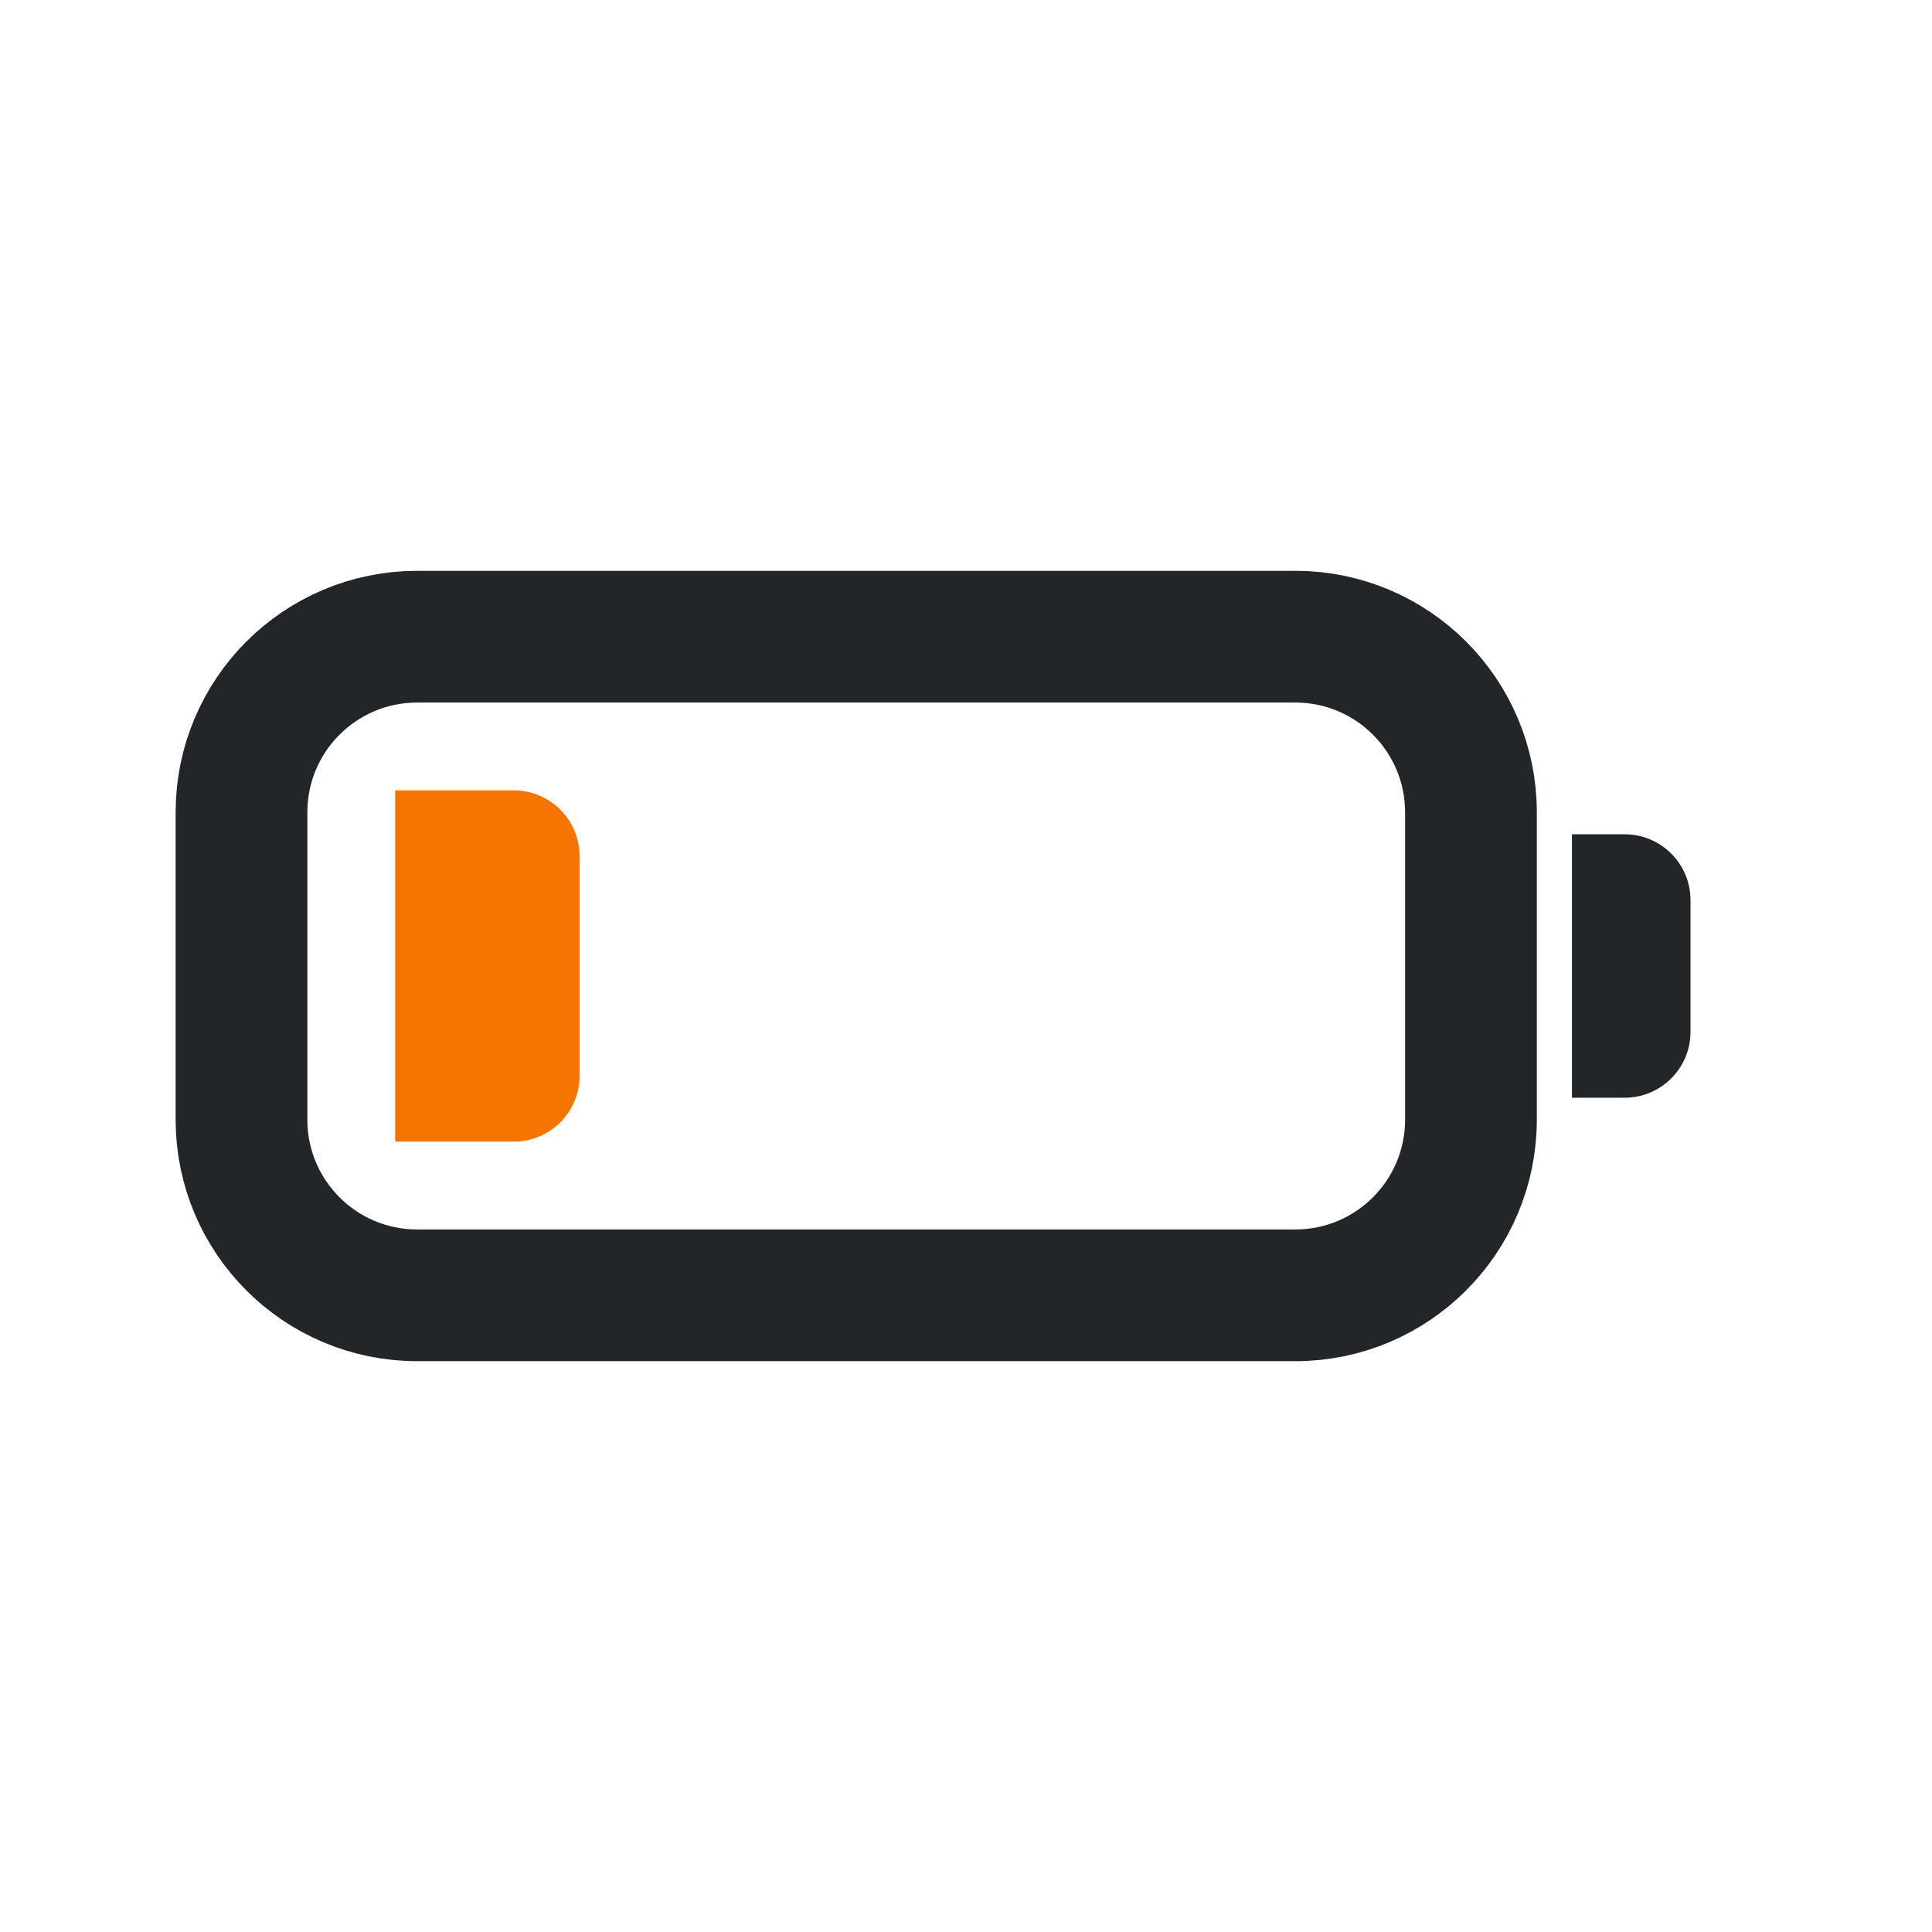
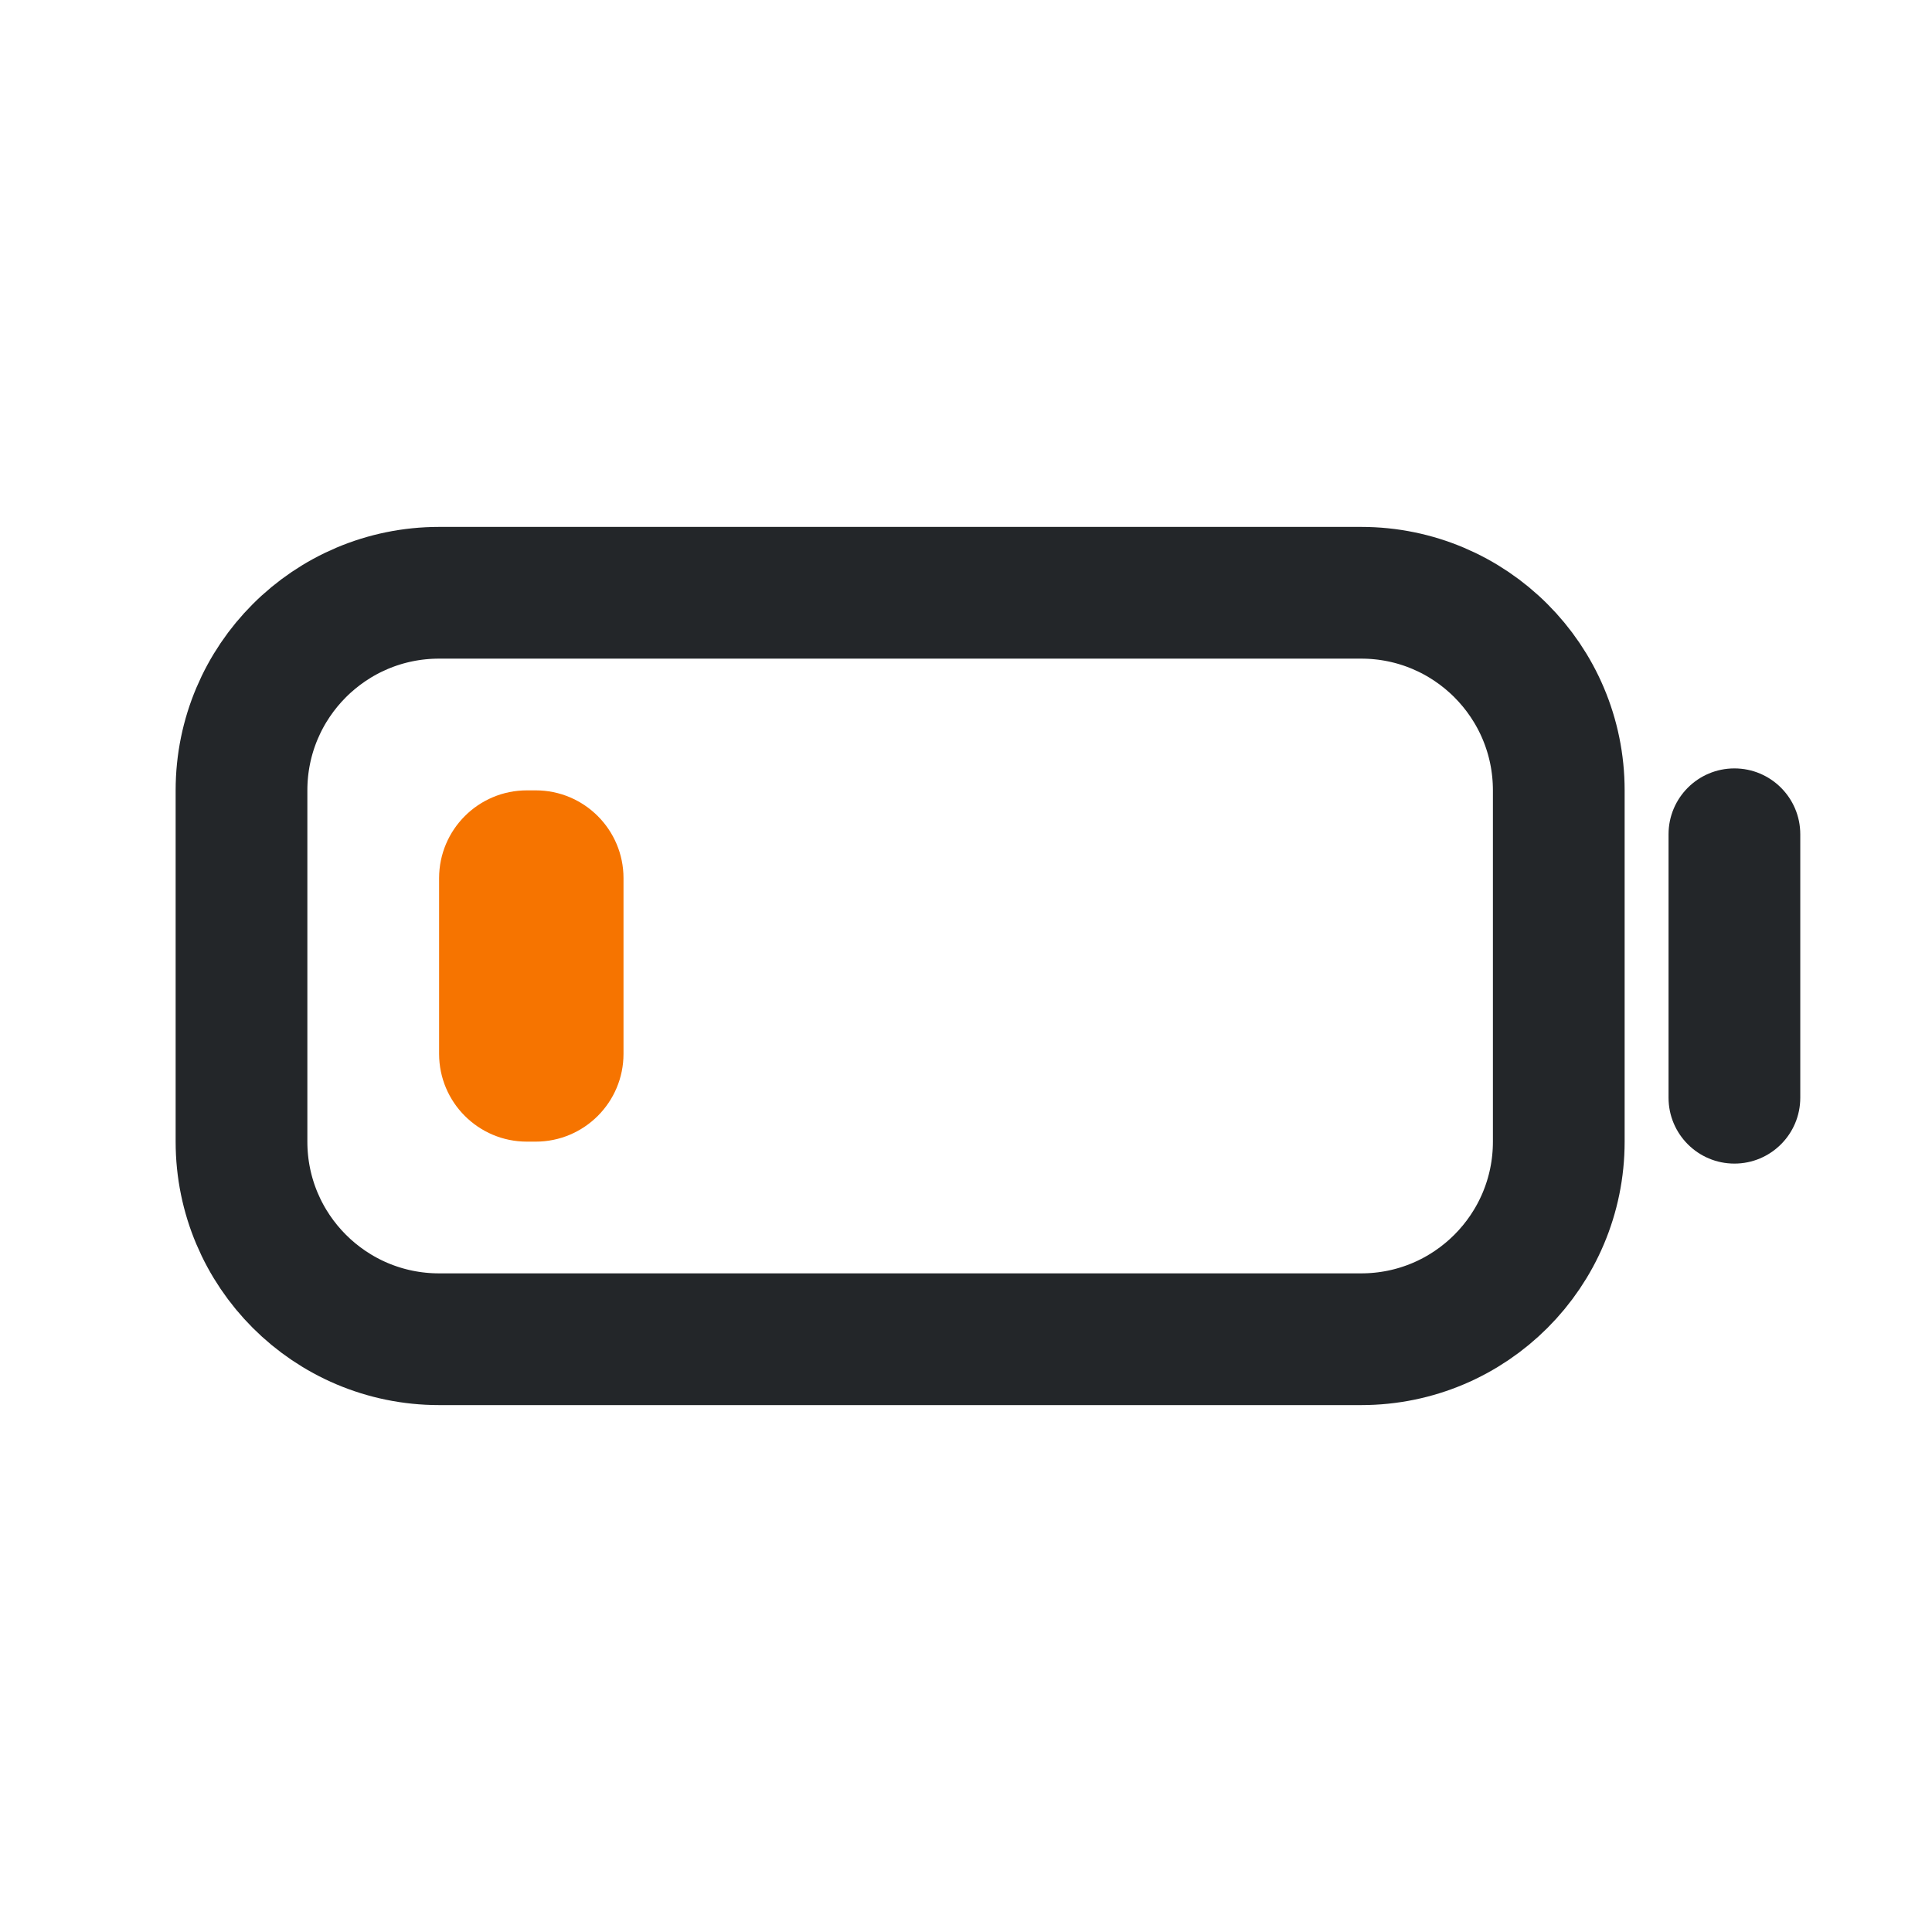
<svg xmlns="http://www.w3.org/2000/svg" width="22" height="22" viewBox="0 0 22 22">
  <style id="current-color-scheme" type="text/css">.ColorScheme-Text { color: #232629; } .ColorScheme-Highlight { color: #60aae8; } .ColorScheme-NegativeText { color: #da4453; } .ColorScheme-NeutralText { color: #f67400; } .ColorScheme-PositiveText { color: #27ae60; } .ColorScheme-Background { color: #eff0f1; }</style>
-   <path class="ColorScheme-Text" d="M4.75 7.25 H14.75 A2 2 0 0 1 16.75 9.25 V12.75 A2 2 0 0 1 14.75 14.75 H4.75 A2 2 0 0 1 2.75 12.75 V9.25 A2 2 0 0 1 4.75 7.25 Z" fill="none" stroke="currentColor" stroke-width="1.5" stroke-linecap="round" stroke-linejoin="round" />
-   <path class="ColorScheme-Text" d="M17.9 9.5 H18.5 A.75 .75 0 0 1 19.25 10.25 V11.75 A.75 .75 0 0 1 18.5 12.5 H17.9 Z" fill="currentColor" />
-   <path class="ColorScheme-NeutralText" d="M4.5 9 H5.85 A.75 .75 0 0 1 6.6 9.75 V12.25 A.75 .75 0 0 1 5.85 13 H4.5 Z" fill="currentColor" />
+   <path class="ColorScheme-Text" d="M5 6.75 H15.5 A2.25 2.25 0 0 1 17.75 9 V13 A2.25 2.25 0 0 1 15.5 15.25 H5 A2.25 2.25 0 0 1 2.75 13 V9 A2.25 2.25 0 0 1 5 6.75 Z" fill="none" stroke="currentColor" stroke-width="1.5" stroke-linecap="round" stroke-linejoin="round" />
+   <path class="ColorScheme-Text" d="M19 9.5 A.75 .75 0 0 1 20.5 9.5 V12.5 A.75 .75 0 0 1 19 12.5 Z" fill="currentColor" />
+   <path class="ColorScheme-NeutralText" d="M6 9 H6.1 A1 1 0 0 1 7.1 10 V12 A1 1 0 0 1 6.1 13 H6 A1 1 0 0 1 5 12 V10 A1 1 0 0 1 6 9 Z" fill="currentColor" />
</svg>
